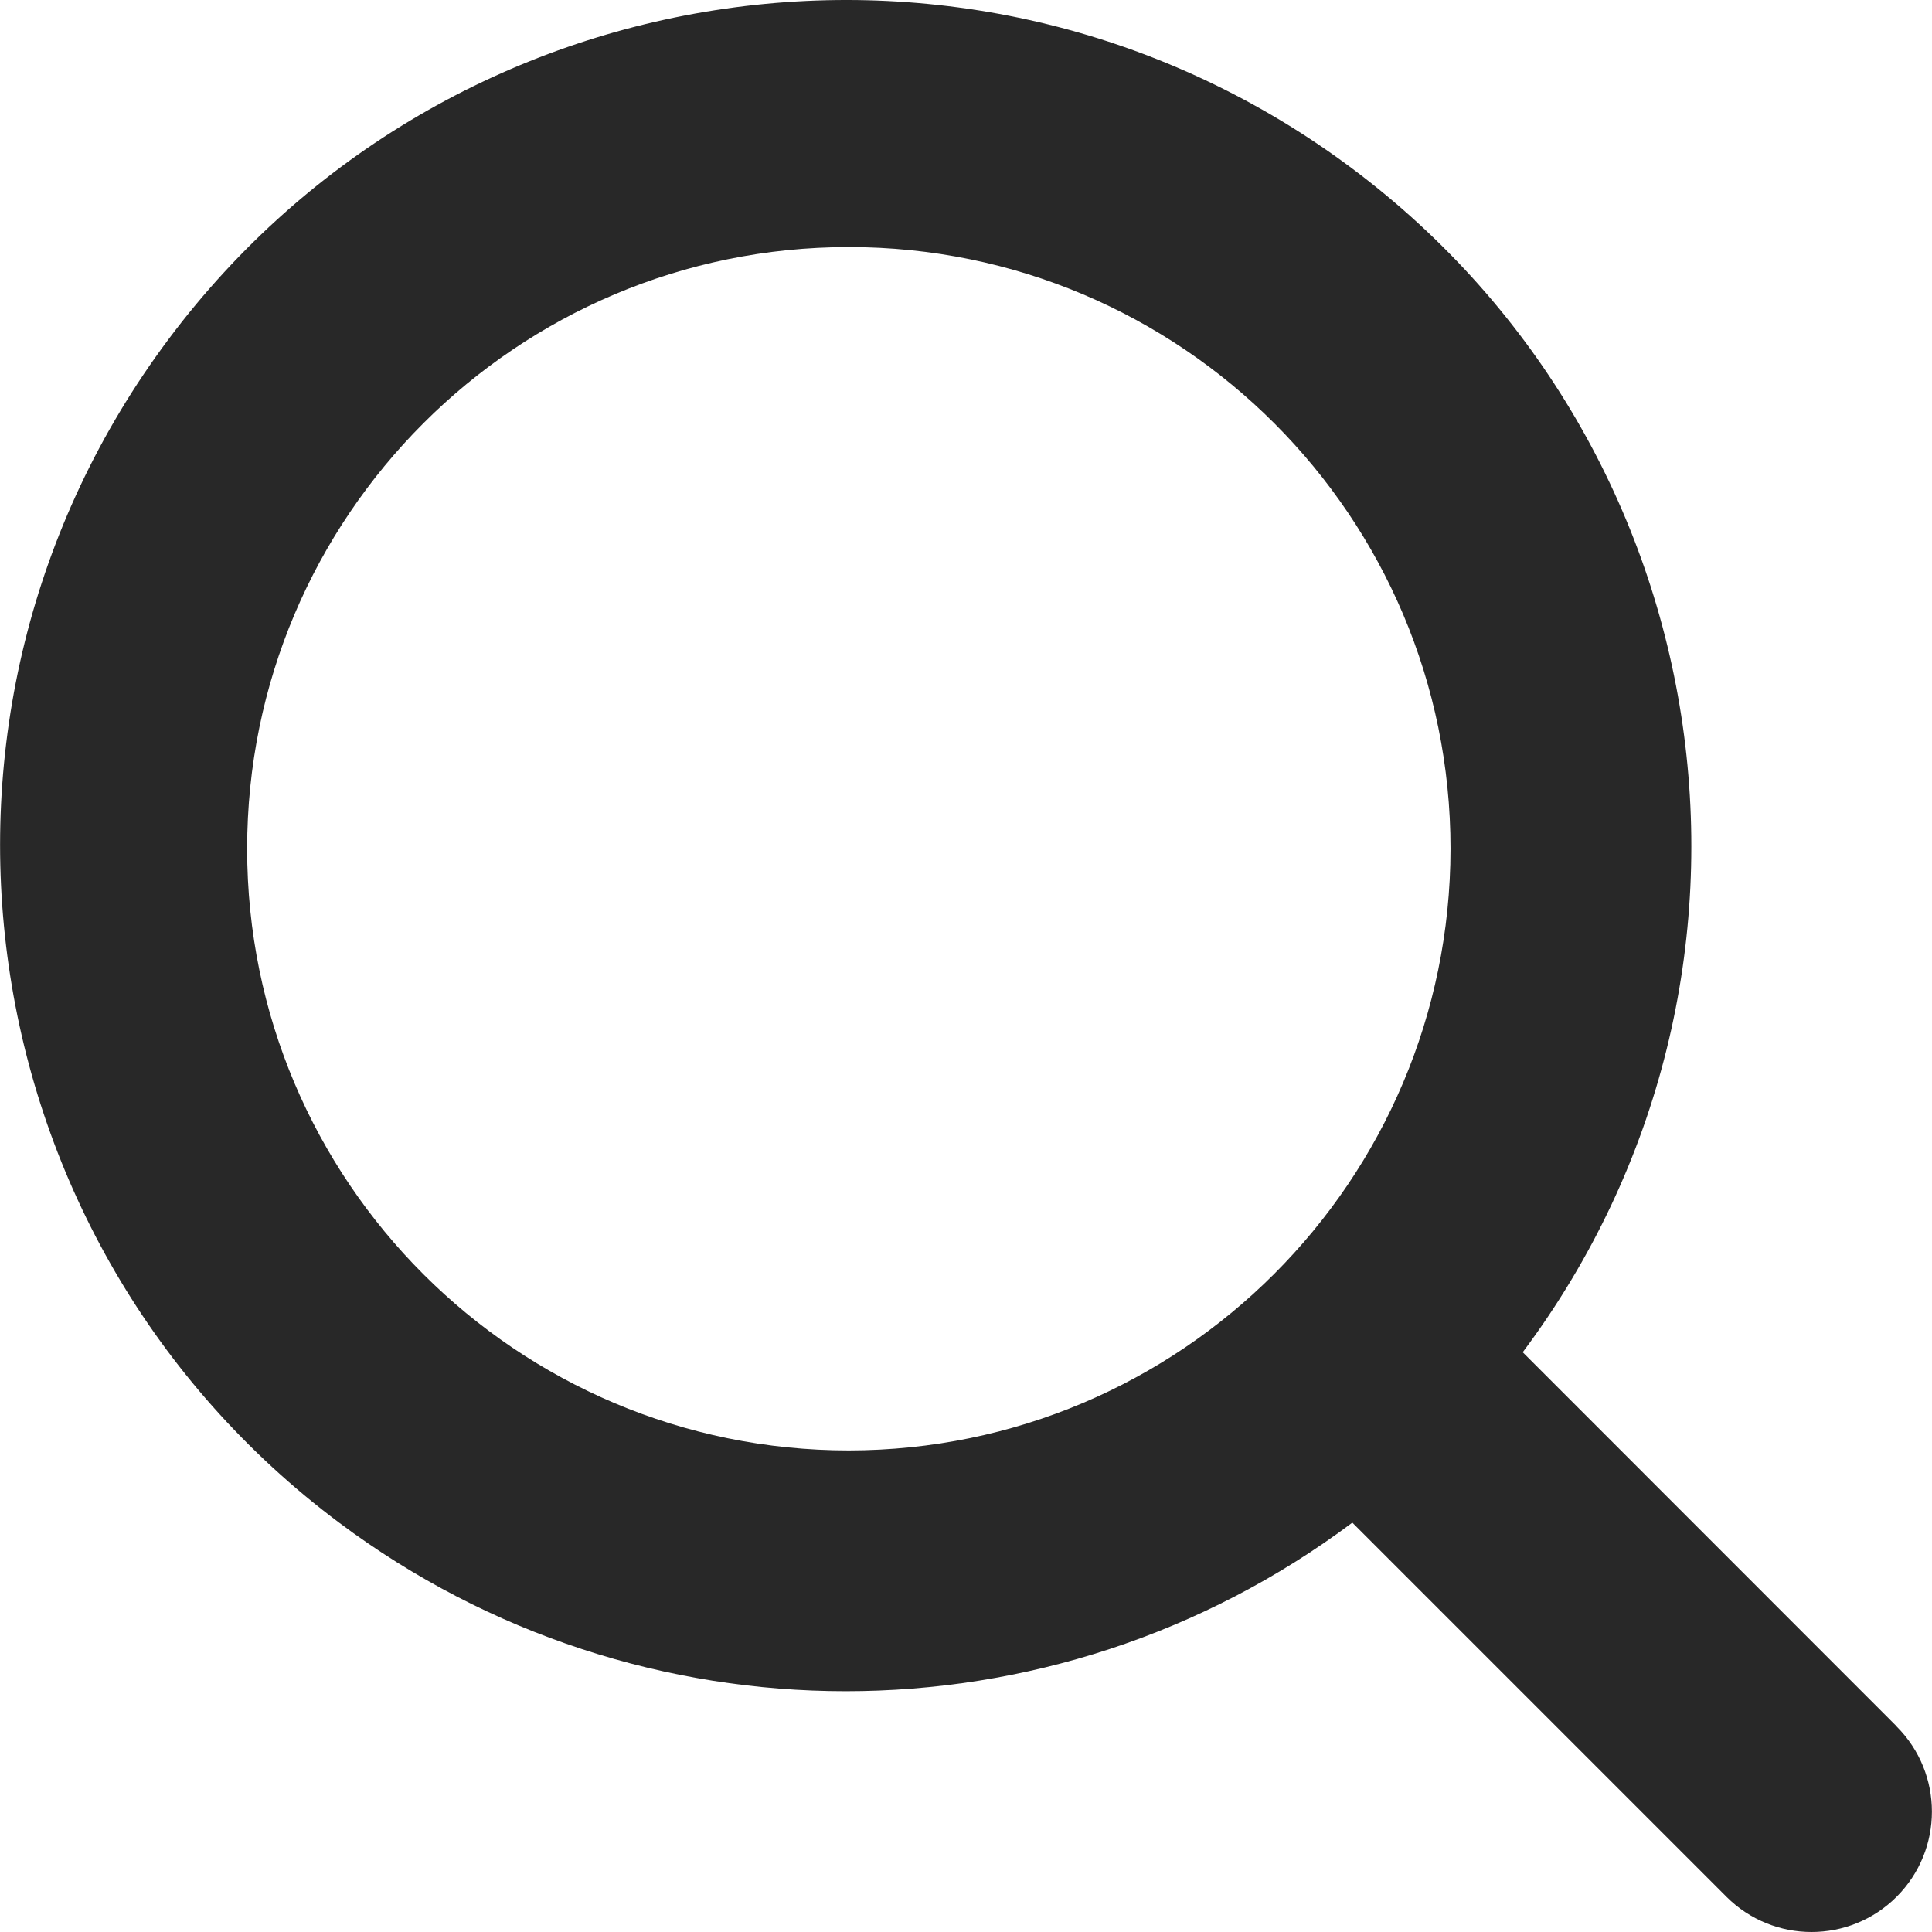
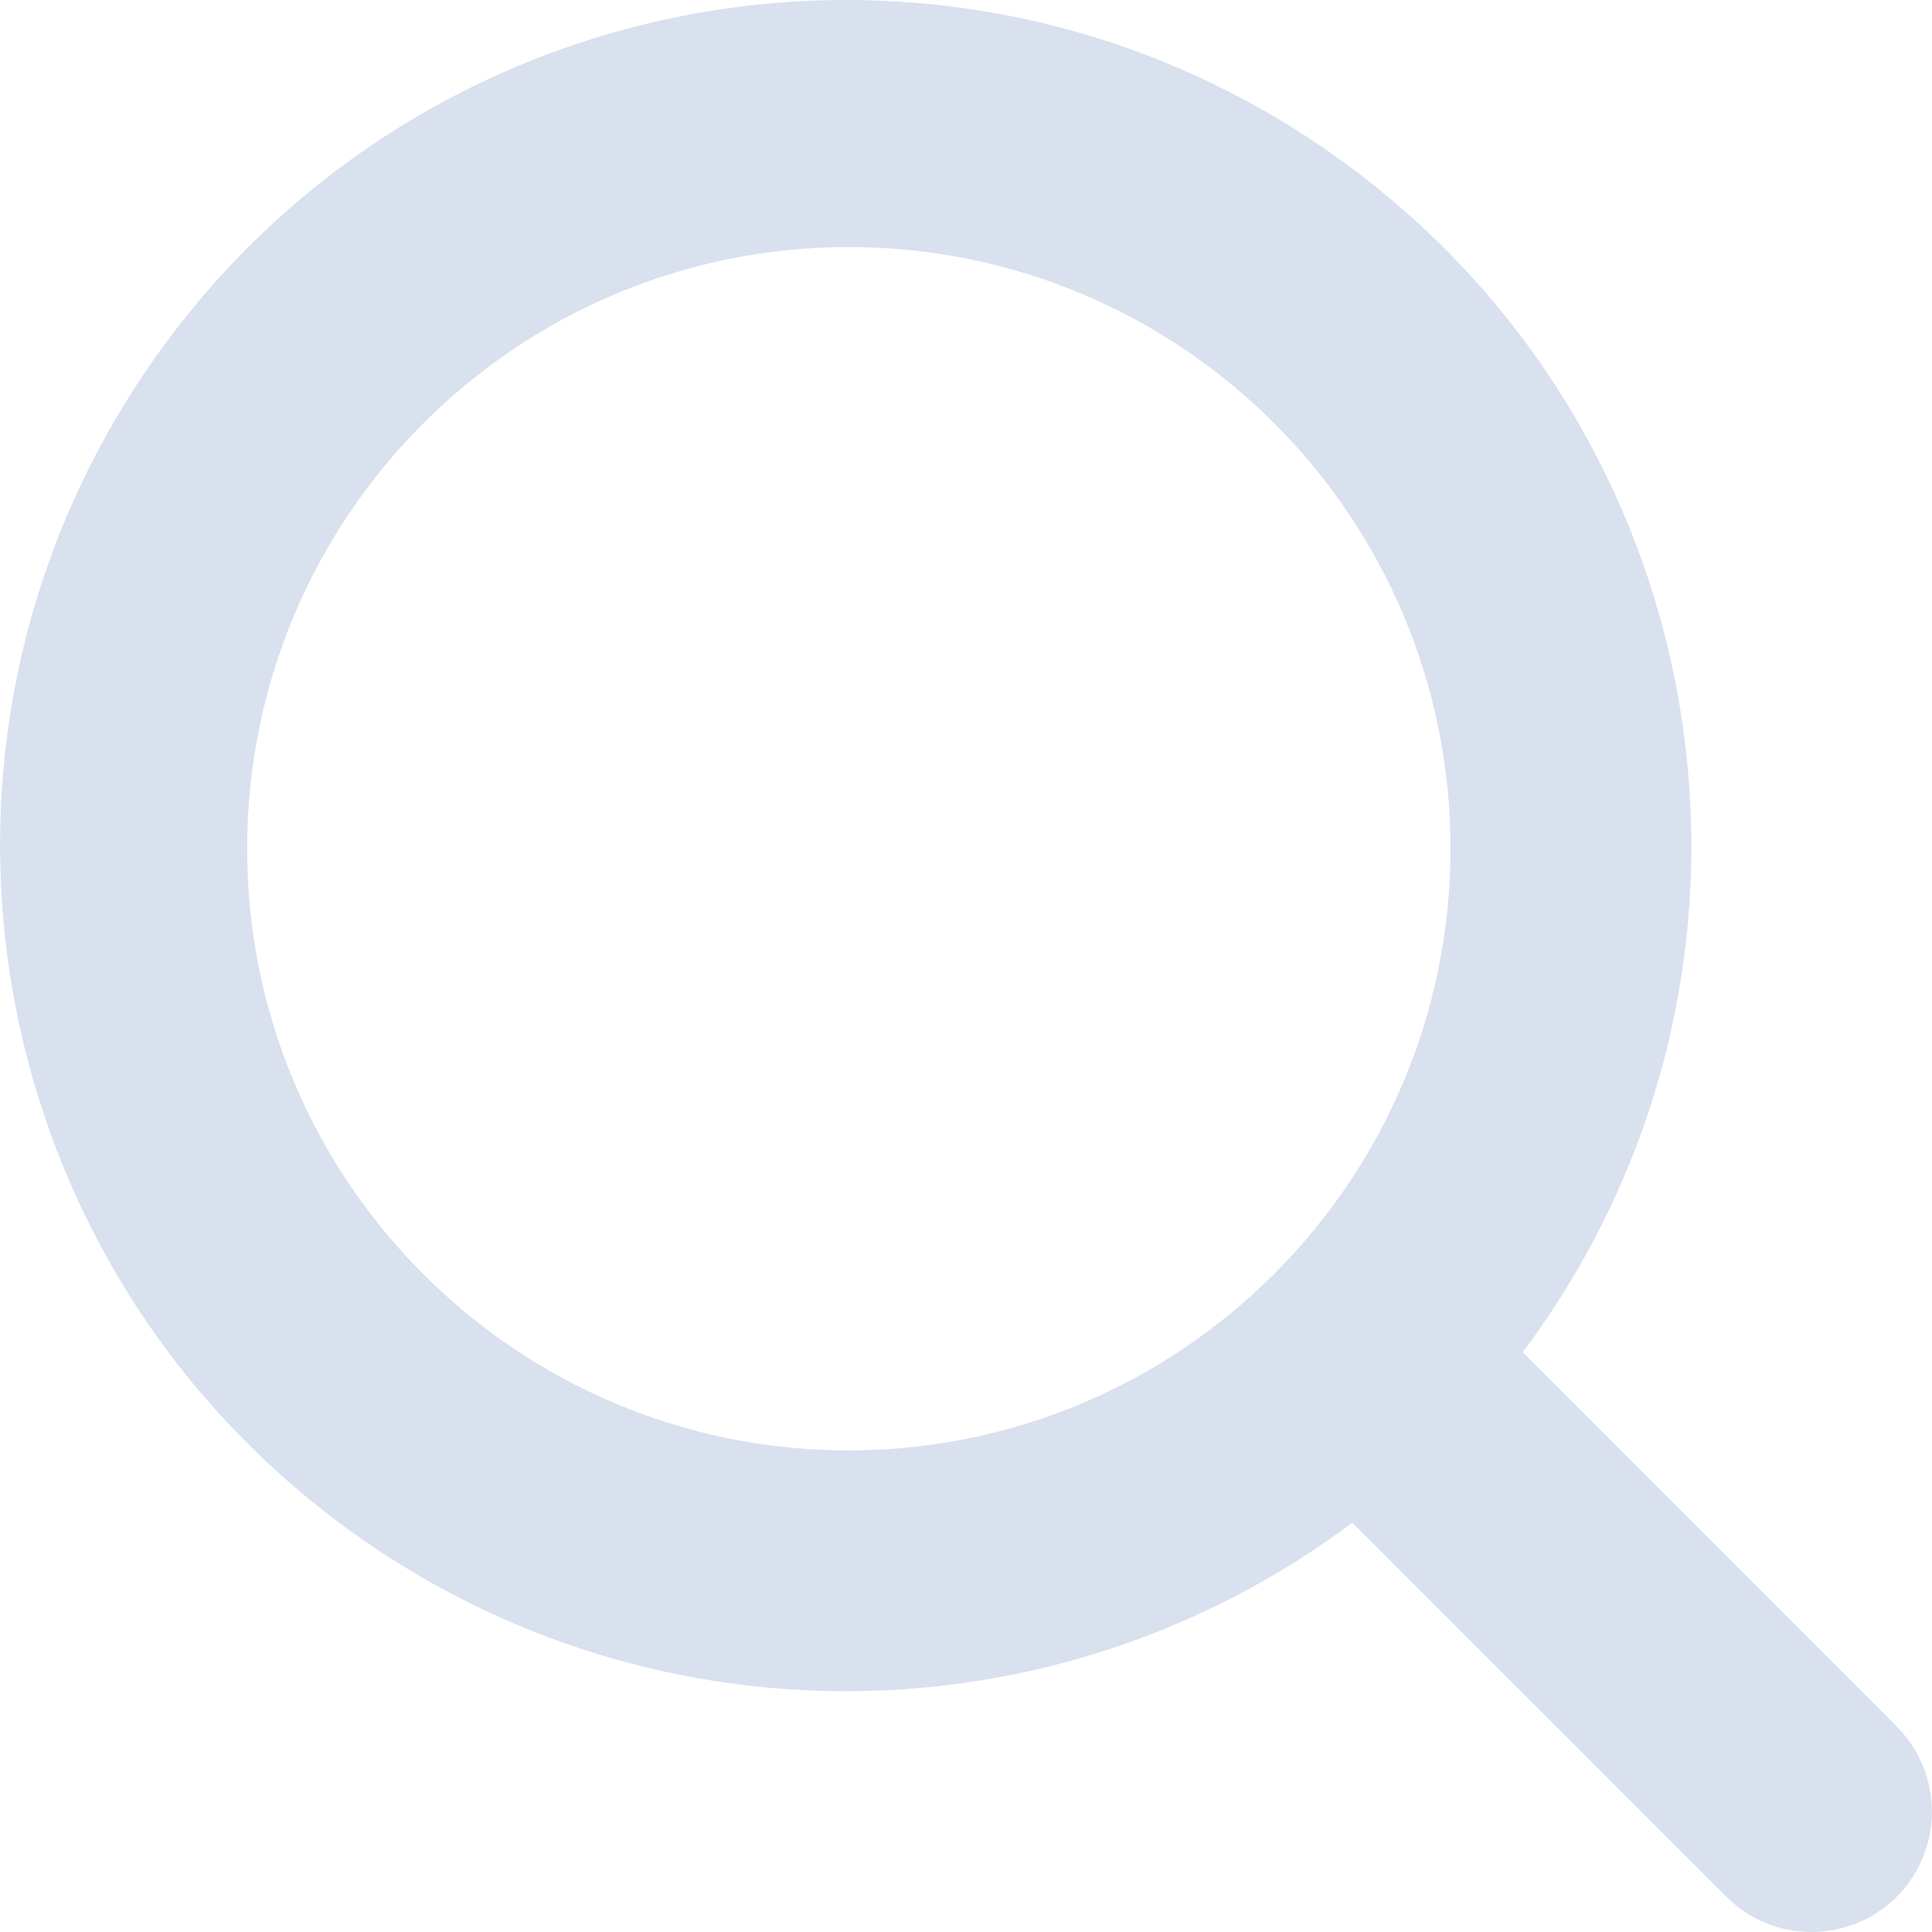
- <svg xmlns="http://www.w3.org/2000/svg" version="1.1" id="Capa_1" x="0px" y="0px" viewBox="0 0 513.749 513.749" style="enable-background:new 0 0 513.749 513.749;" xml:space="preserve" fill="#282828" width="512" height="512">
+ <svg xmlns="http://www.w3.org/2000/svg" version="1.1" id="Capa_1" x="0px" y="0px" viewBox="0 0 513.749 513.749" style="enable-background:new 0 0 513.749 513.749;" xml:space="preserve" fill="#D9E0EE" width="512" height="512">
  <g>
    <path d="M504.352,459.061l-99.435-99.477c74.402-99.427,54.115-240.344-45.312-314.746S119.261-9.277,44.859,90.15   S-9.256,330.494,90.171,404.896c79.868,59.766,189.565,59.766,269.434,0l99.477,99.477c12.501,12.501,32.769,12.501,45.269,0   c12.501-12.501,12.501-32.769,0-45.269L504.352,459.061z M225.717,385.696c-88.366,0-160-71.634-160-160s71.634-160,160-160   s160,71.634,160,160C385.623,314.022,314.044,385.602,225.717,385.696z" />
  </g>
</svg>
